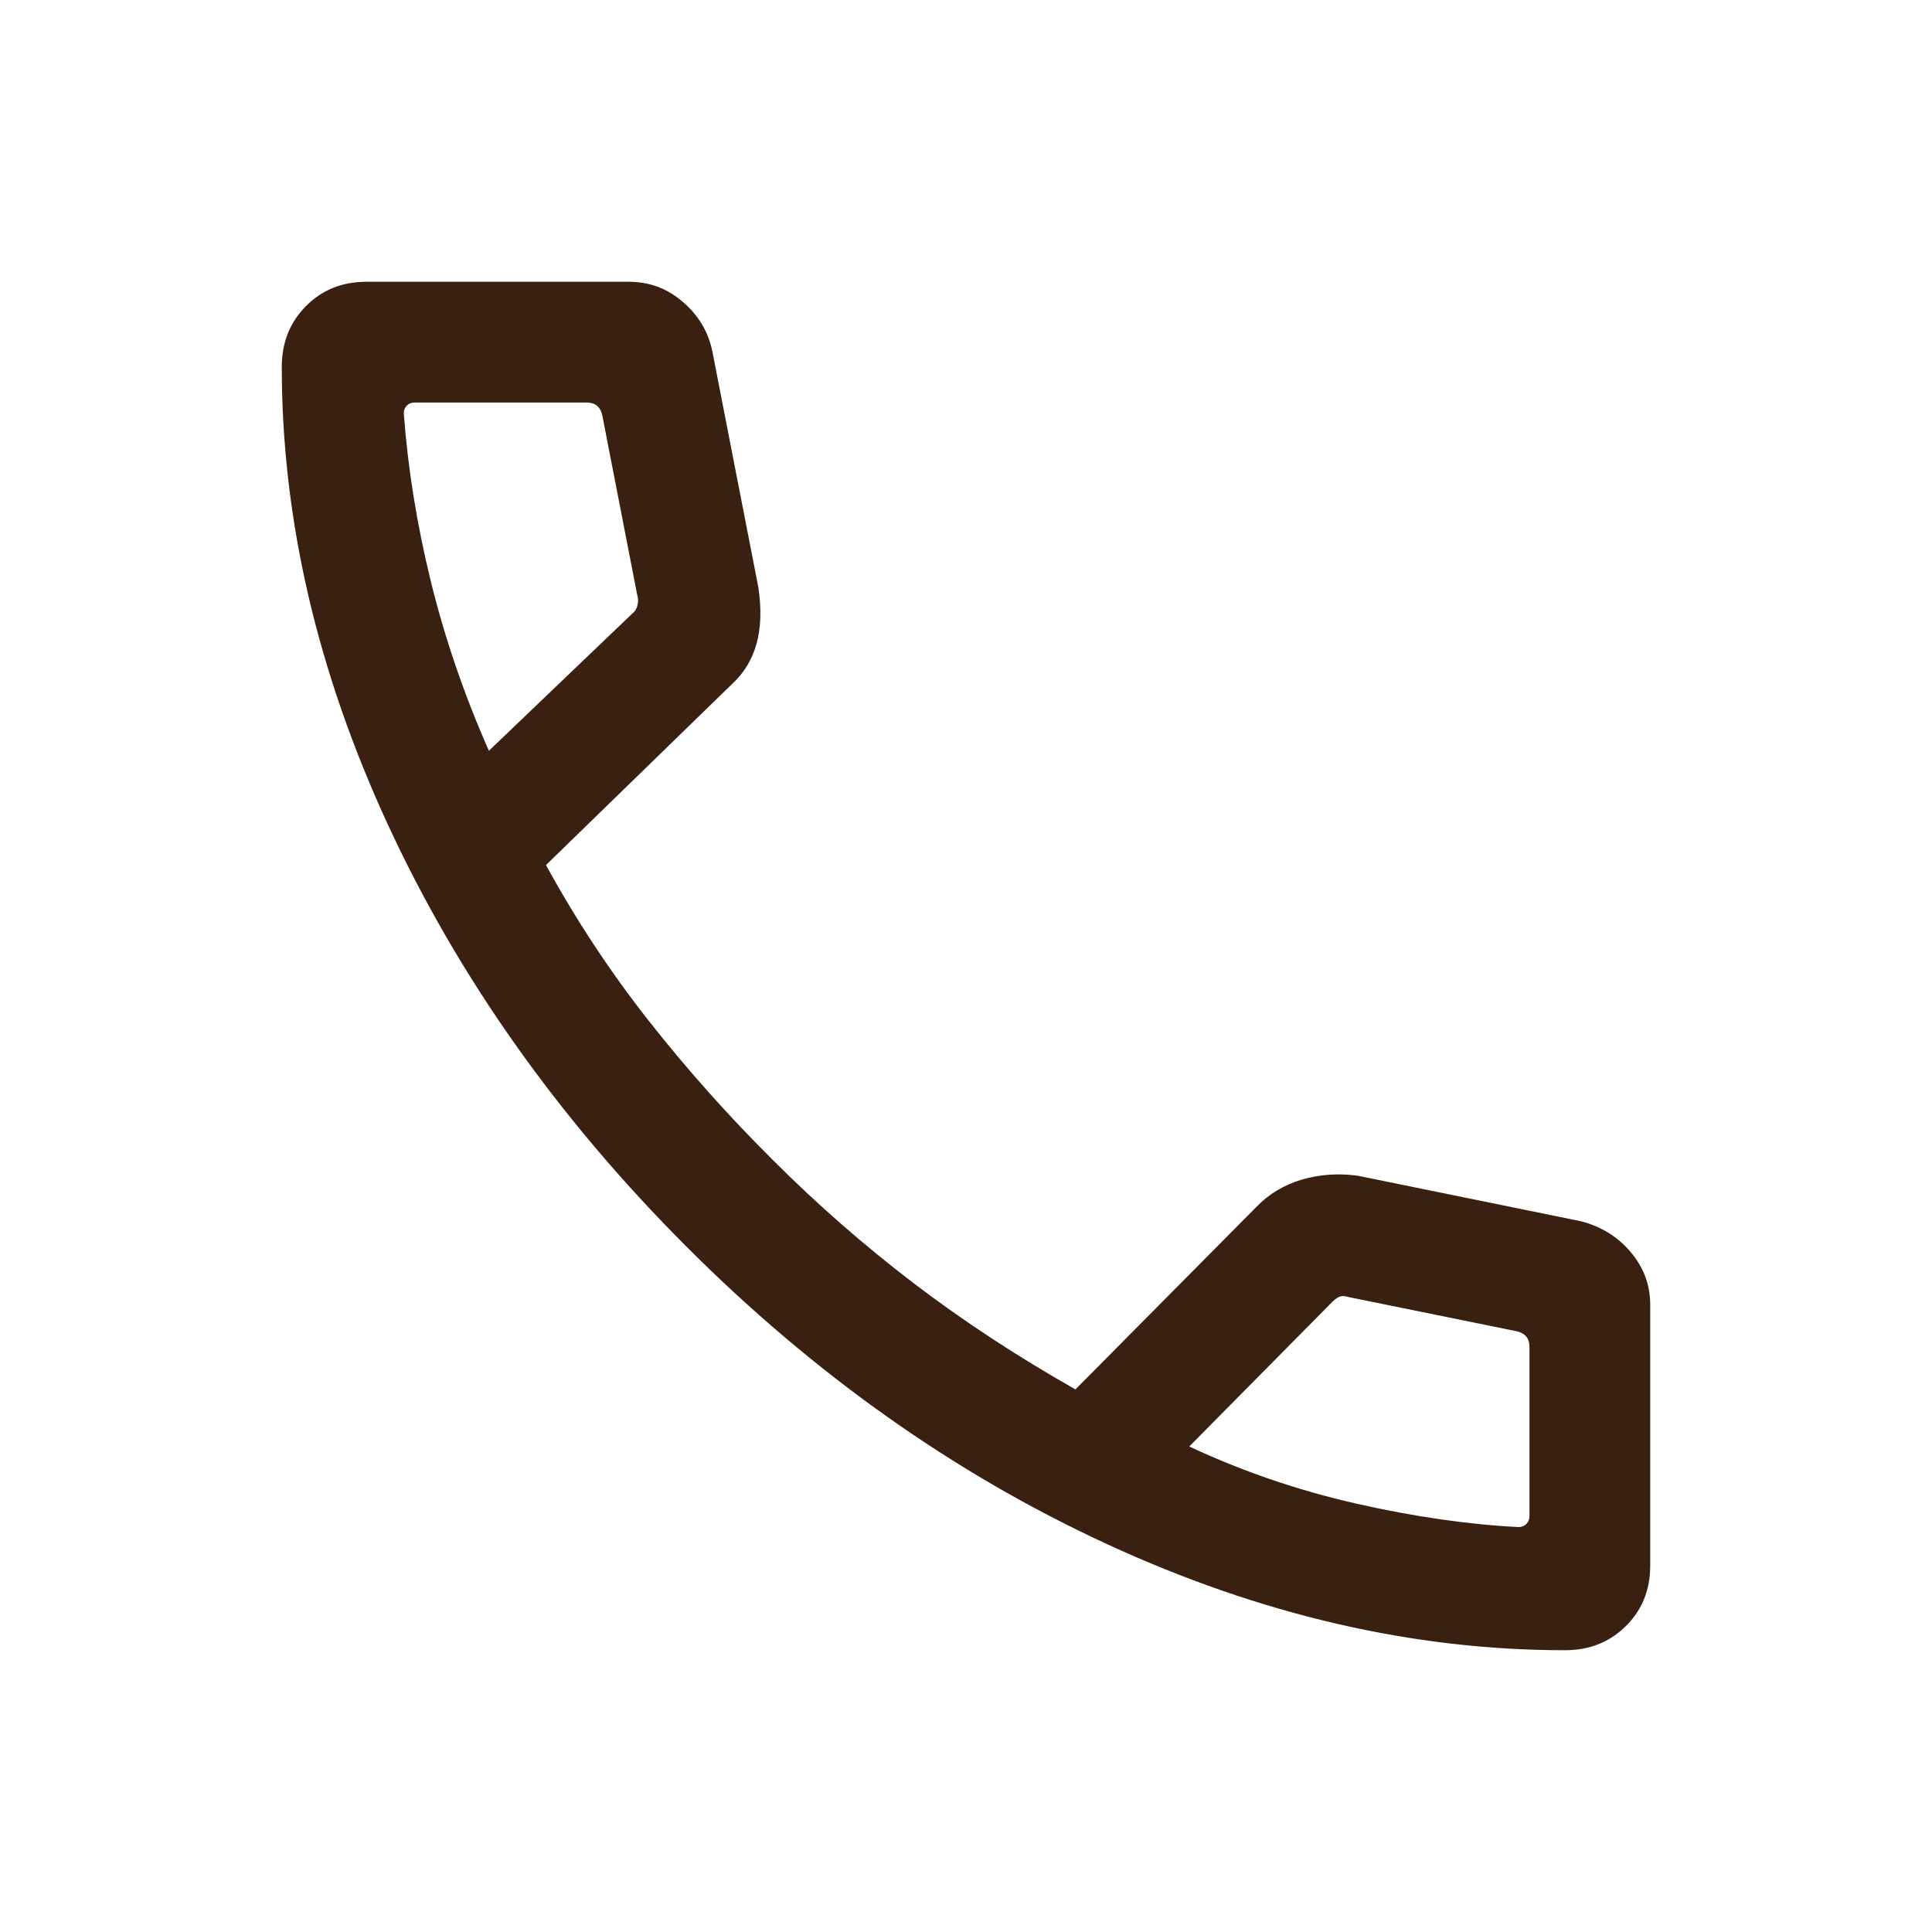
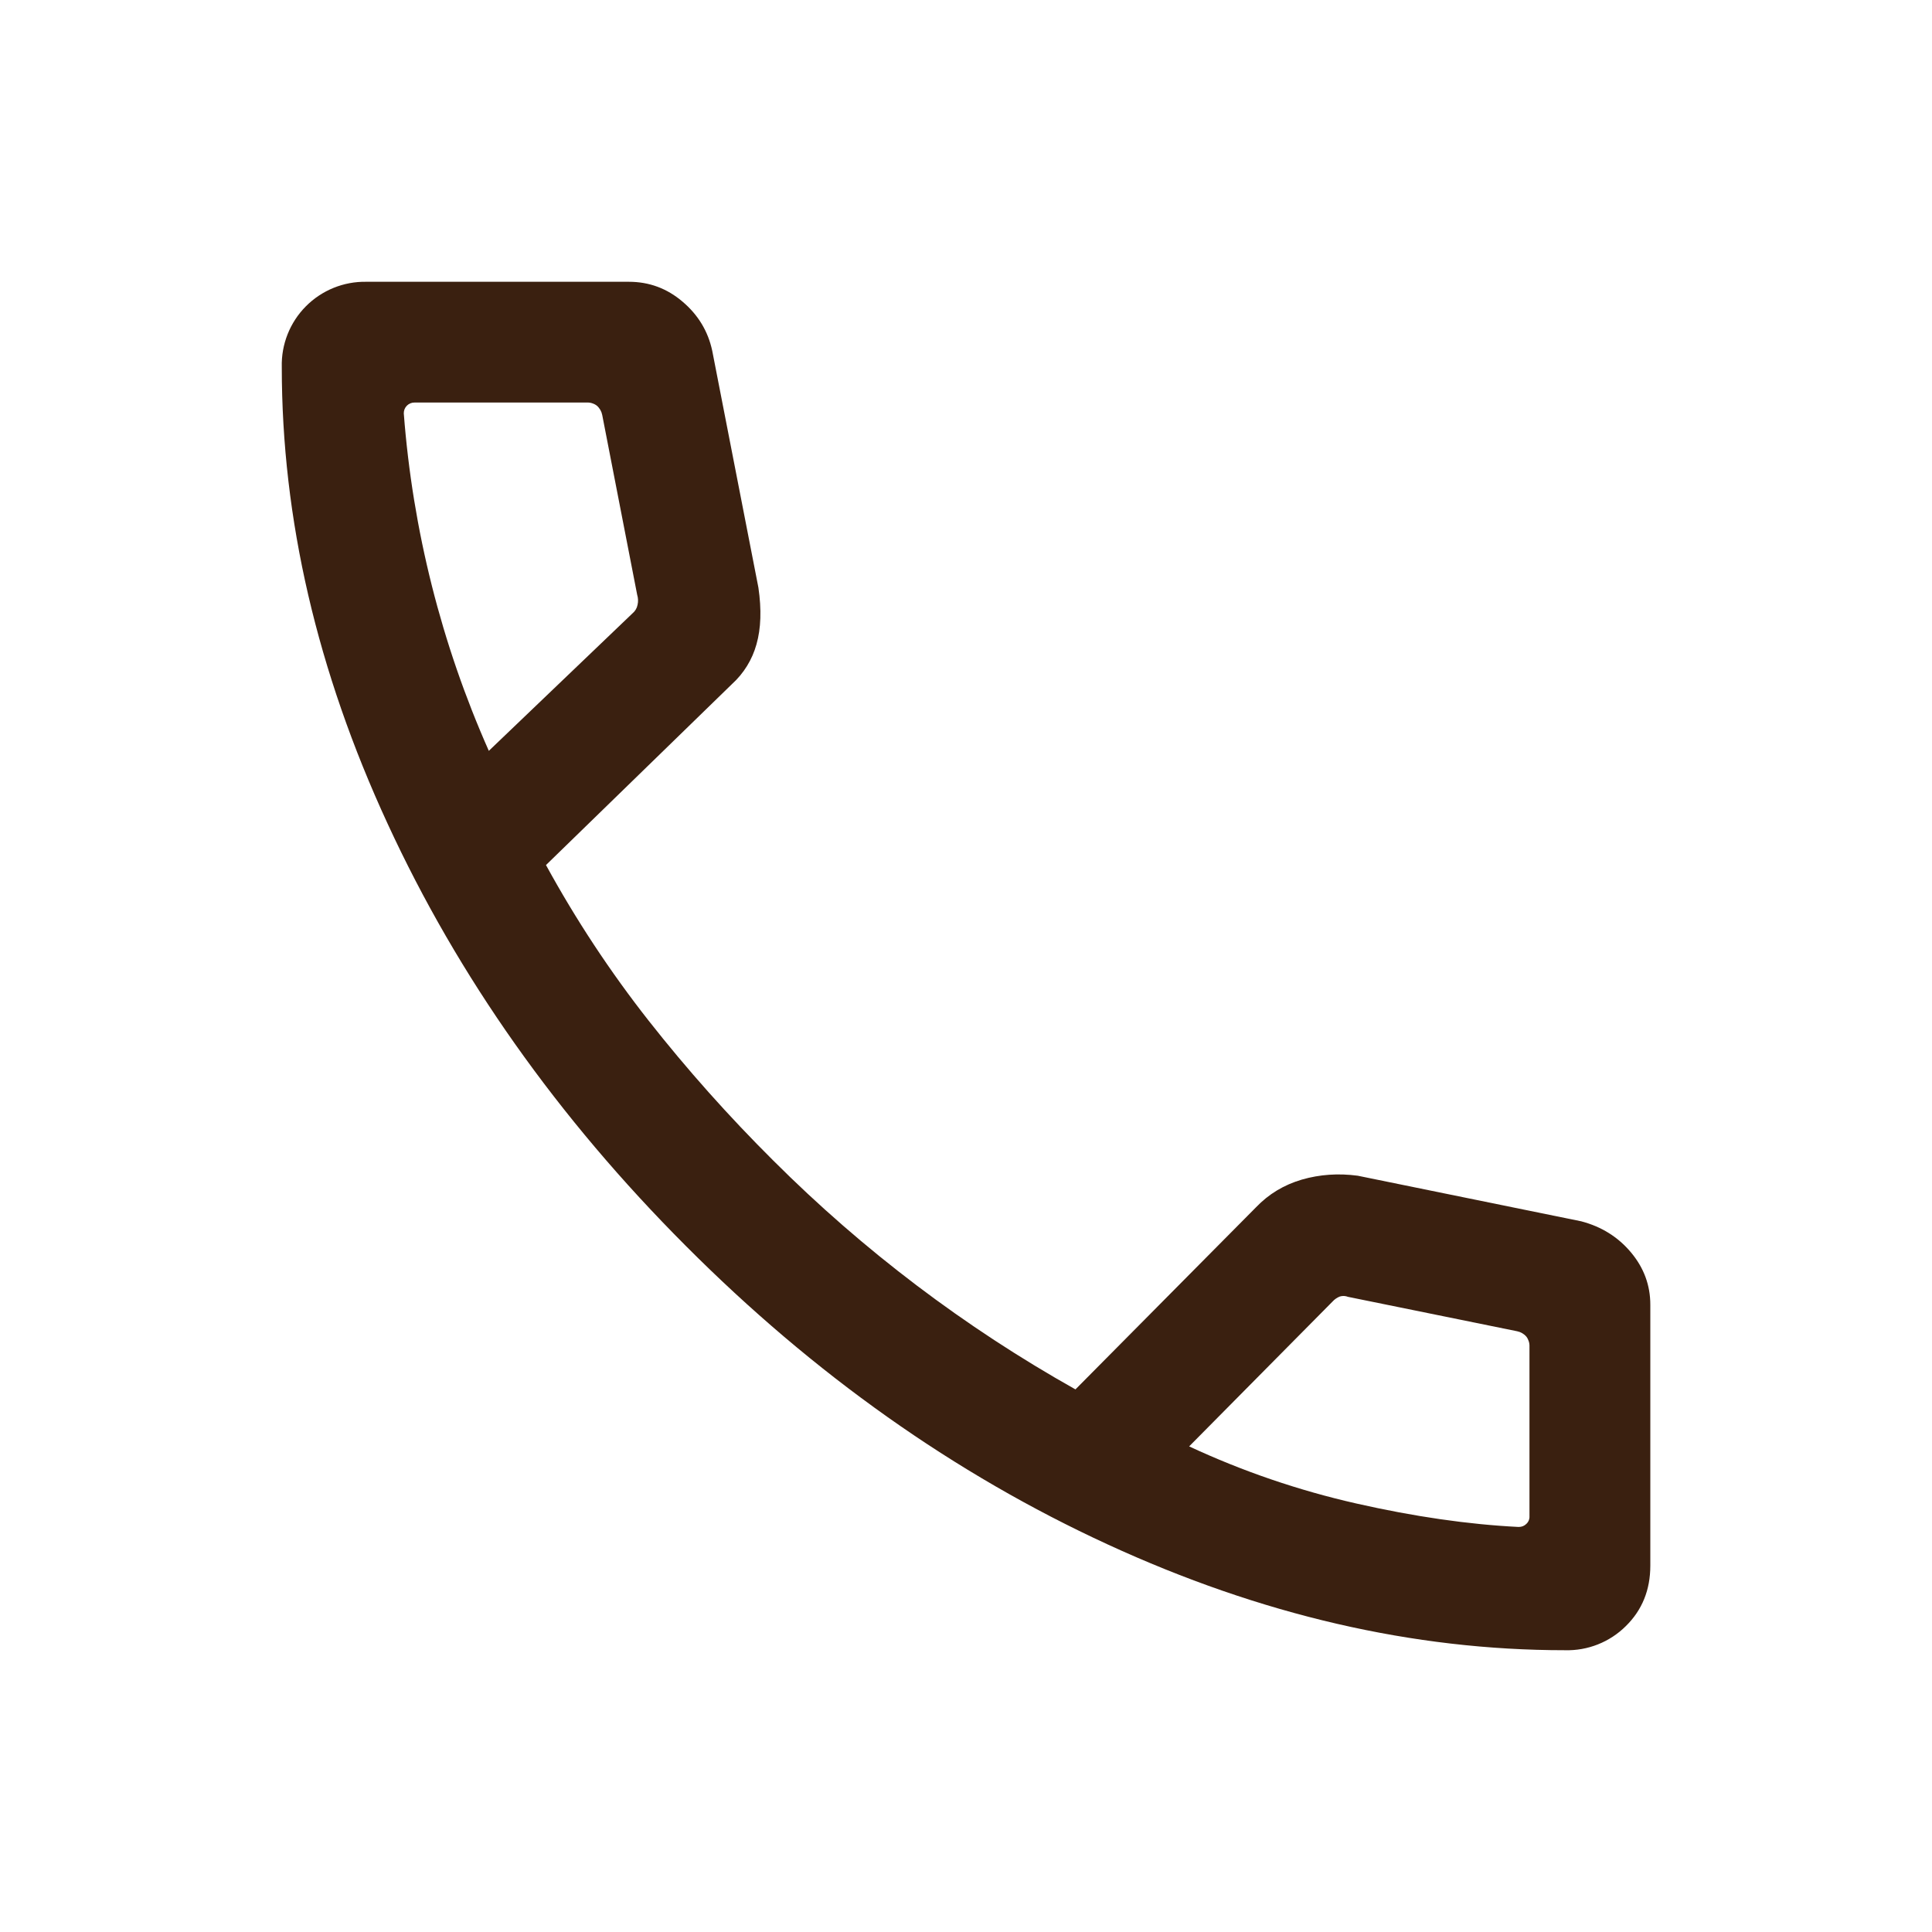
- <svg xmlns="http://www.w3.org/2000/svg" width="20" height="20" viewBox="0 0 20 20" fill="none">
-   <mask id="mask0_71_3911" style="mask-type:alpha" maskUnits="userSpaceOnUse" x="0" y="0" width="20" height="20">
-     <rect width="20" height="20" fill="#D9D9D9" />
+ <svg xmlns="http://www.w3.org/2000/svg" width="20" height="20" fill="none" viewBox="0 0 20 20">
+   <mask id="a" width="20" height="20" x="0" y="0" maskUnits="userSpaceOnUse" style="mask-type:alpha">
+     <path fill="#d9d9d9" d="M0 0h20v20H0z" />
  </mask>
-   <g mask="url(#mask0_71_3911)">
-     <path d="M16.2 17.083C14.63 17.083 13.052 16.718 11.467 15.988C9.882 15.258 8.426 14.227 7.099 12.898C5.771 11.567 4.742 10.111 4.012 8.529C3.282 6.946 2.917 5.37 2.917 3.8C2.917 3.547 3 3.337 3.167 3.169C3.333 3.001 3.542 2.917 3.792 2.917H6.51C6.72 2.917 6.906 2.985 7.066 3.123C7.227 3.26 7.33 3.429 7.373 3.631L7.851 6.083C7.884 6.311 7.877 6.506 7.83 6.67C7.783 6.833 7.699 6.971 7.577 7.082L5.652 8.955C5.962 9.522 6.316 10.059 6.714 10.565C7.112 11.071 7.543 11.554 8.006 12.014C8.464 12.472 8.95 12.896 9.465 13.289C9.98 13.681 10.536 14.045 11.133 14.383L13.003 12.497C13.133 12.361 13.291 12.266 13.477 12.211C13.662 12.157 13.855 12.144 14.055 12.171L16.369 12.643C16.579 12.698 16.751 12.806 16.884 12.965C17.017 13.124 17.083 13.305 17.083 13.506V16.208C17.083 16.458 16.999 16.667 16.831 16.833C16.663 17 16.453 17.083 16.2 17.083ZM5.061 7.772L6.548 6.349C6.575 6.328 6.592 6.299 6.6 6.261C6.608 6.224 6.607 6.189 6.596 6.157L6.234 4.295C6.223 4.252 6.205 4.22 6.178 4.199C6.151 4.177 6.117 4.167 6.074 4.167H4.292C4.26 4.167 4.233 4.177 4.211 4.199C4.19 4.22 4.18 4.247 4.18 4.279C4.222 4.848 4.315 5.427 4.459 6.014C4.603 6.602 4.803 7.188 5.061 7.772ZM12.311 14.974C12.863 15.232 13.439 15.429 14.039 15.565C14.639 15.701 15.2 15.782 15.721 15.808C15.753 15.808 15.78 15.797 15.801 15.776C15.823 15.754 15.833 15.727 15.833 15.695V13.942C15.833 13.899 15.823 13.865 15.801 13.838C15.78 13.811 15.748 13.793 15.705 13.782L13.955 13.426C13.923 13.415 13.895 13.414 13.871 13.422C13.847 13.43 13.822 13.448 13.795 13.474L12.311 14.974Z" fill="#3A2010" />
+   <g mask="url(#a)">
+     <path fill="#3a2010" d="M16.2 17.083q-2.355 0-4.733-1.095T7.1 12.898q-1.992-1.995-3.087-4.37Q2.917 6.156 2.917 3.8a.86.86 0 0 1 .875-.883H6.51q.315 0 .556.206.242.205.307.508l.478 2.452q.05.341-.02.587a.87.87 0 0 1-.254.412L5.652 8.955q.465.85 1.062 1.61.597.759 1.292 1.45a14.4 14.4 0 0 0 3.127 2.368l1.87-1.886q.195-.204.474-.286.278-.08.578-.04l2.314.472q.315.083.515.322t.2.541v2.702q0 .376-.253.625a.86.86 0 0 1-.63.25M5.06 7.773l1.488-1.424a.15.15 0 0 0 .052-.088.2.2 0 0 0-.004-.104l-.362-1.862a.17.17 0 0 0-.056-.096.16.16 0 0 0-.104-.032H4.292a.11.11 0 0 0-.112.112 10.6 10.6 0 0 0 .88 3.493m7.25 7.201a8.6 8.6 0 0 0 1.73.591q.9.204 1.681.243.048 0 .08-.032a.1.1 0 0 0 .032-.08v-1.754a.16.16 0 0 0-.032-.104.17.17 0 0 0-.096-.056l-1.75-.356a.13.13 0 0 0-.084-.004.2.2 0 0 0-.076.052z" />
  </g>
</svg>
